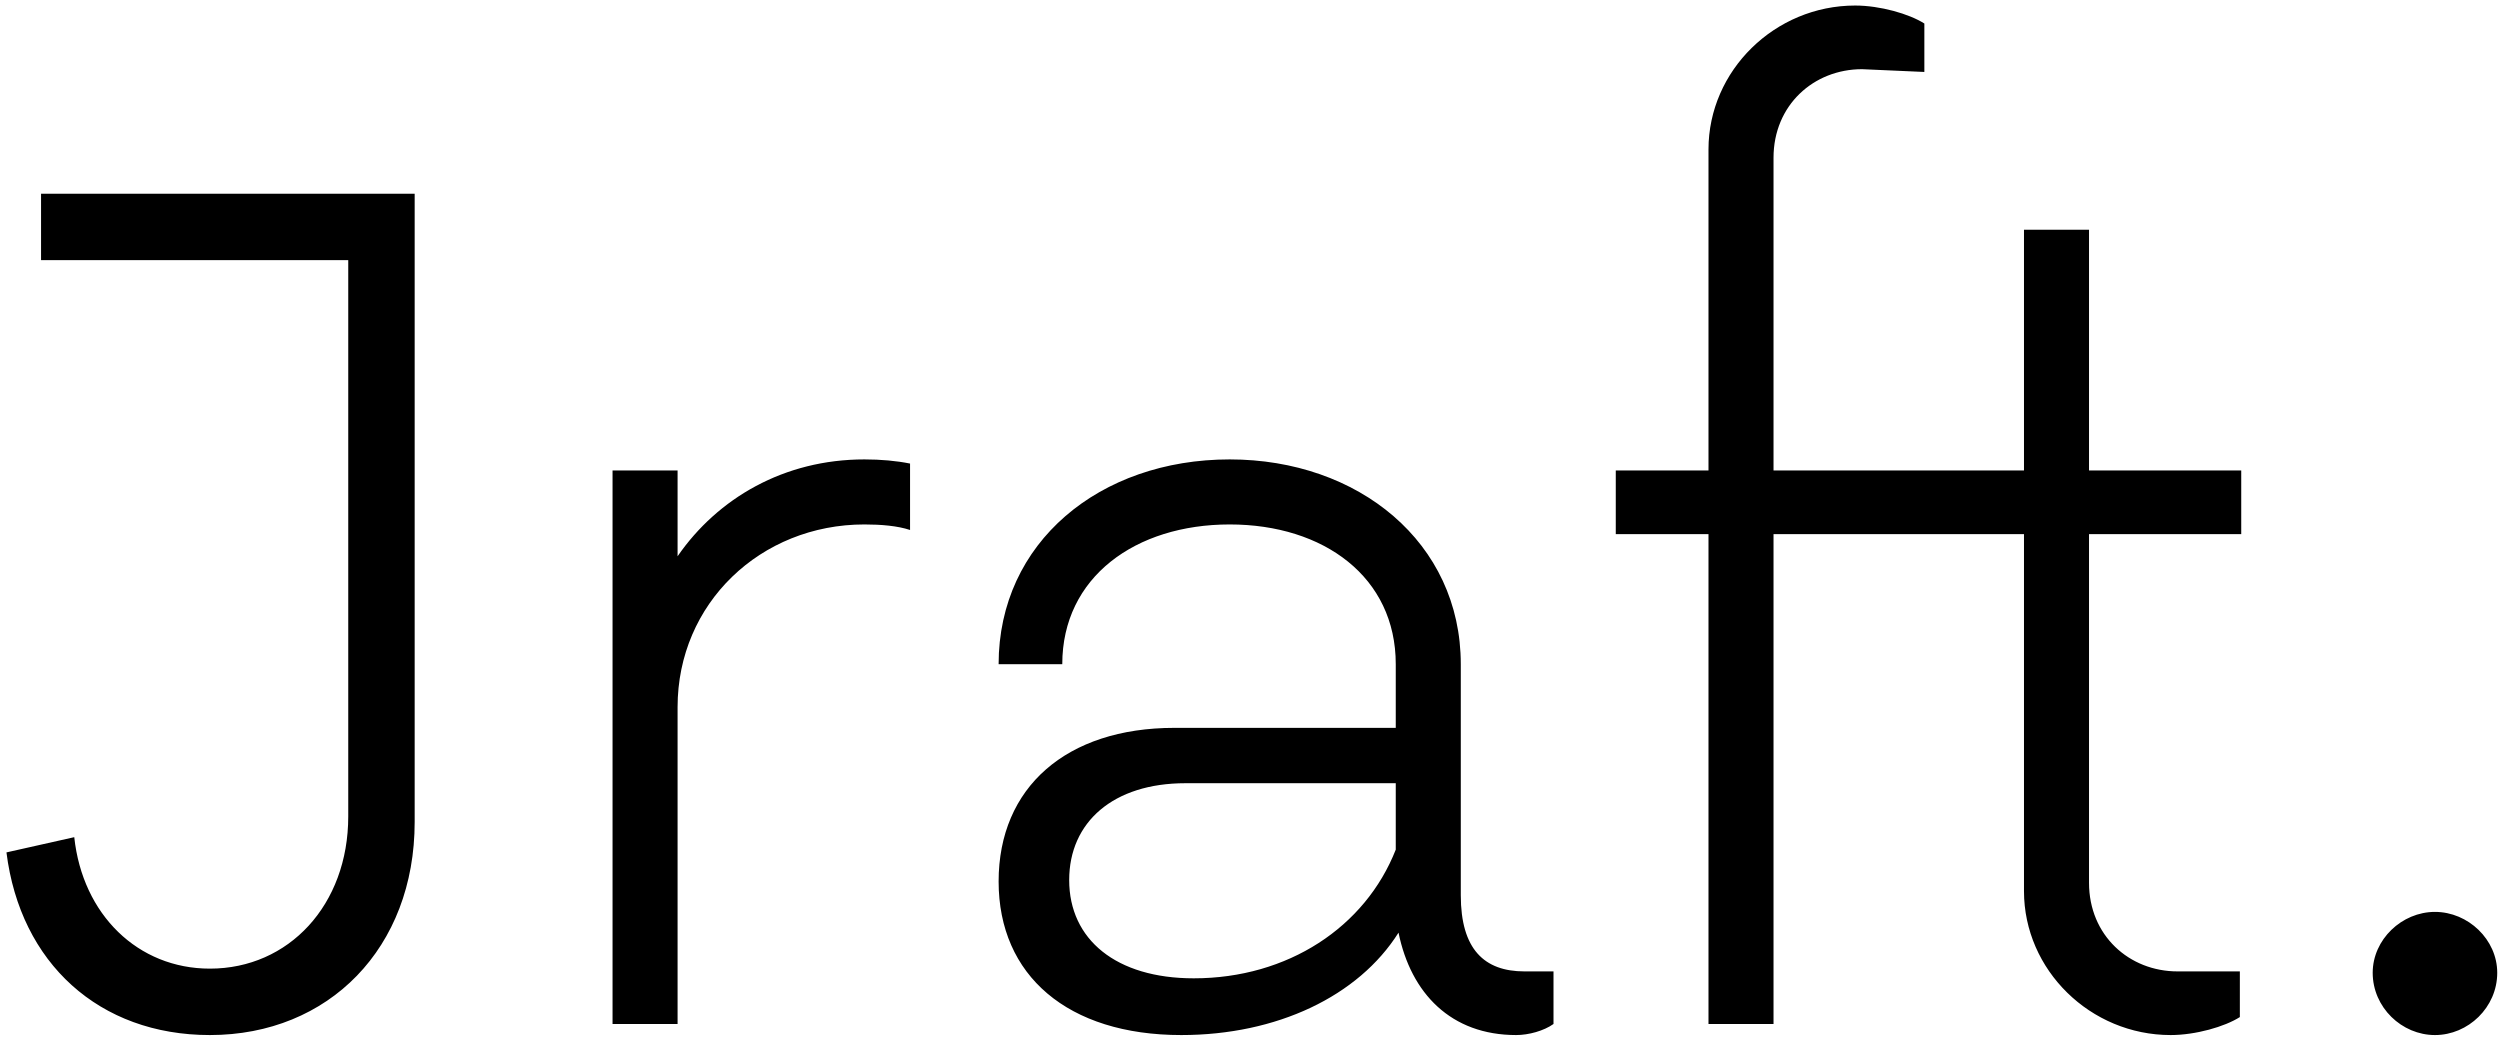
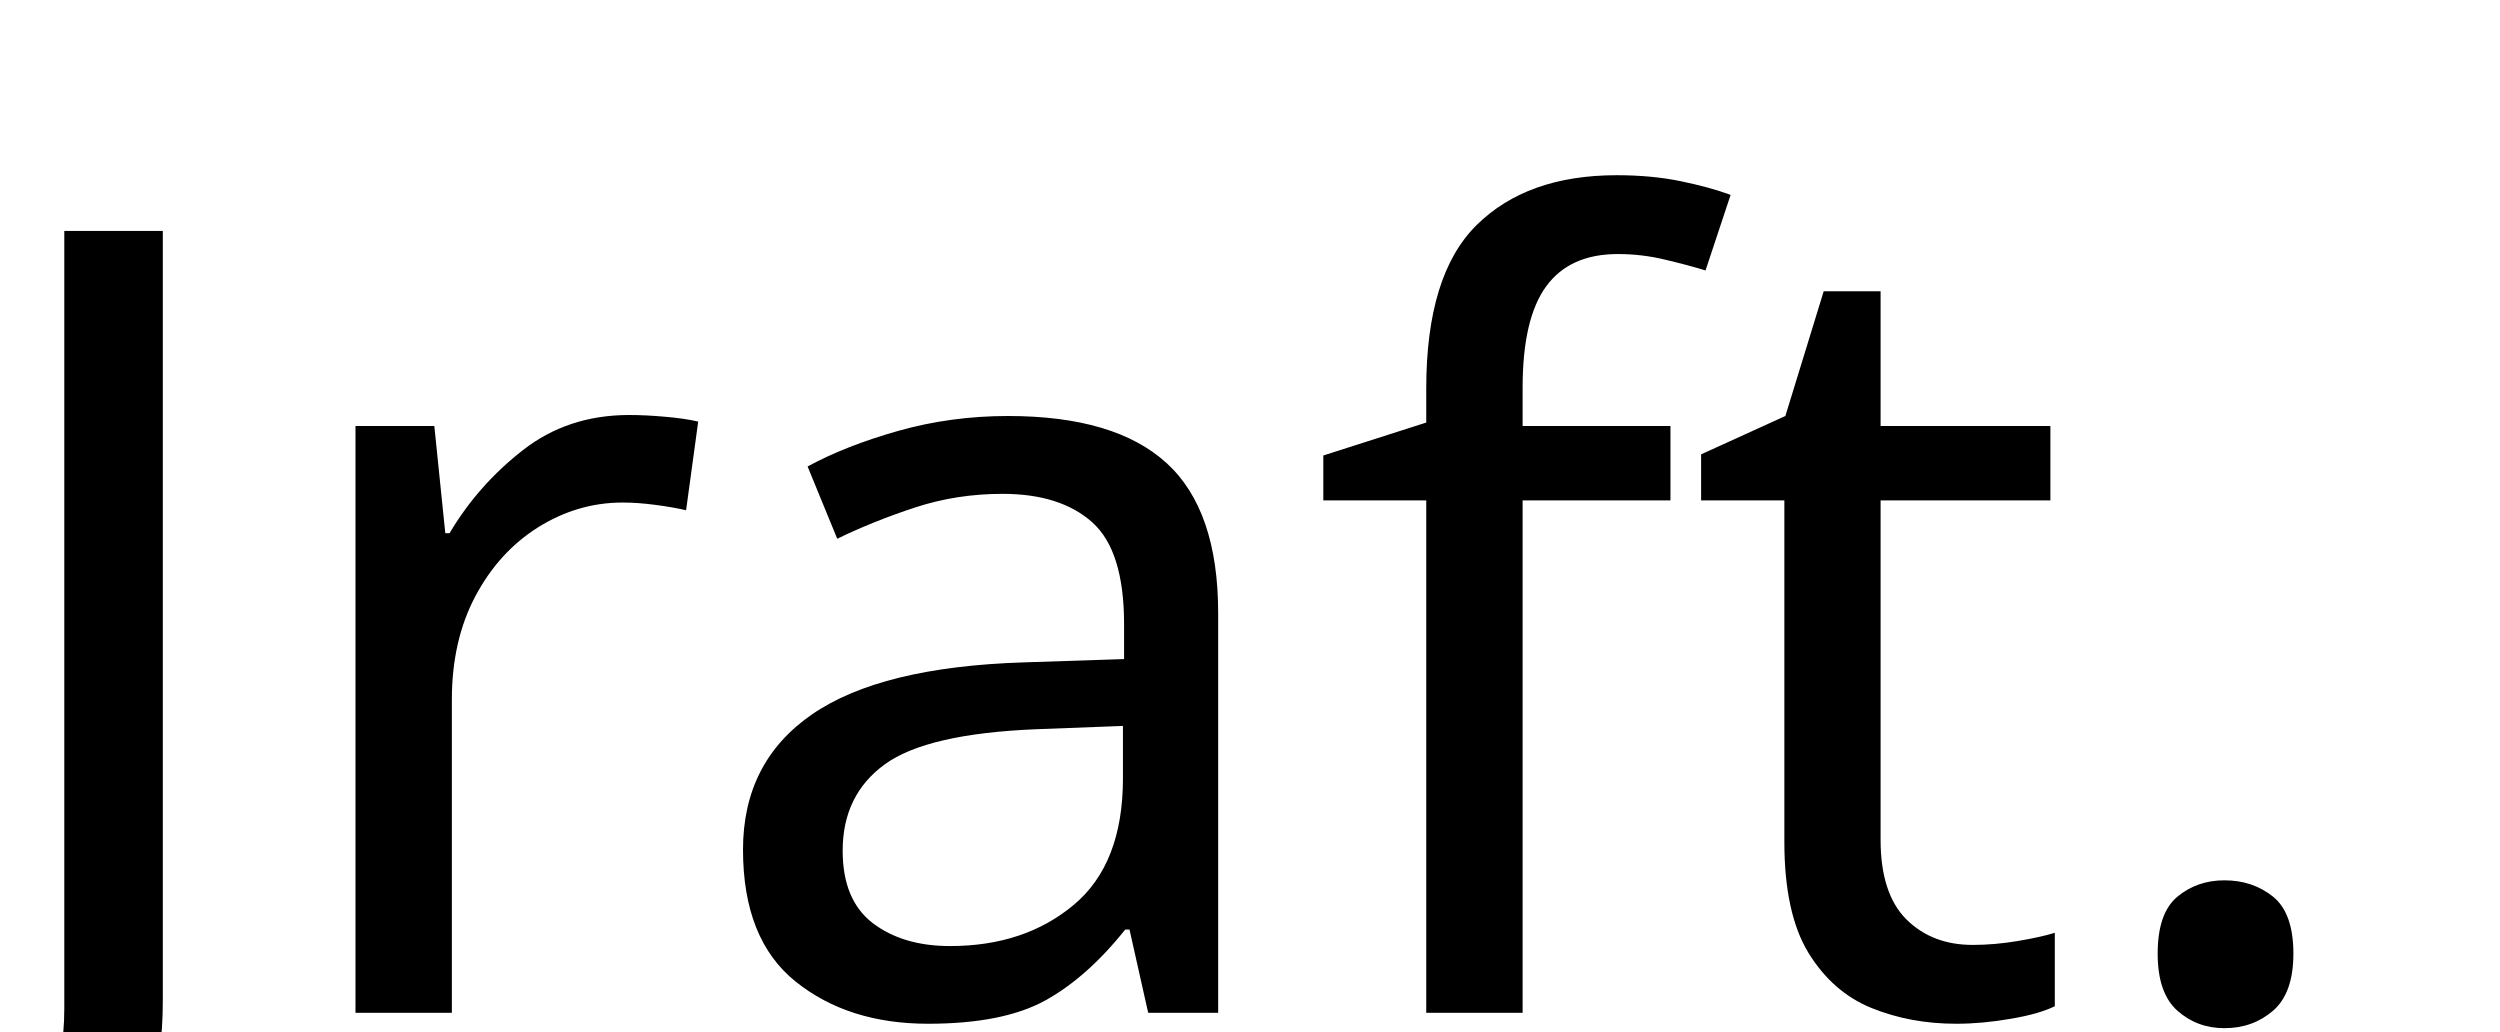
- <svg xmlns="http://www.w3.org/2000/svg" height="113" viewBox="0 0 271 113" width="271">
-   <path d="m34.75 125.2c12.9 0 22.2-9.45 22.2-23.1v-68.1h-40.5v7.2h33.3v60.3c0 9.6-6.45 16.5-15 16.5-7.8 0-13.8-5.85-14.7-14.25l-7.35 1.65c1.5 12 10.05 19.8 22.05 19.8zm50.7-1.2v-34.35c0-11.25 9-19.8 20.25-19.8 1.8 0 3.6.15 4.95.6v-7.2c-1.5-.3-3.15-.45-4.95-.45-8.7 0-15.9 4.2-20.25 10.5v-9.3h-7.05v60zm90.9 1.2c1.35 0 3-.45 4.05-1.2v-5.7h-3.15c-4.35 0-6.9-2.4-6.9-8.25v-25.05c0-13.2-11.1-22.2-25.05-22.2-14.1 0-25.05 9-25.05 22.2h6.9c0-9.45 7.95-15.15 18.15-15.15s18 5.7 18 15.15v6.9h-24c-11.7 0-19.05 6.45-19.05 16.65 0 10.2 7.5 16.65 19.8 16.65 10.35 0 19.2-4.2 23.55-11.1 1.35 6.6 5.7 11.1 12.75 11.1zm-34.95-6.15c-8.4 0-13.5-4.2-13.5-10.65 0-6.3 4.8-10.5 12.6-10.5h22.8v7.2c-3.3 8.4-11.7 13.95-21.9 13.95zm105.9 6.15c2.7 0 5.85-.9 7.5-1.95v-4.95h-6.75c-5.25 0-9.6-3.9-9.6-9.6v-37.8h16.5v-6.9h-16.5v-26.1h-7.05v26.1h-27.15v-33.9c0-5.7 4.35-9.6 9.6-9.6l6.75.3v-5.25c-1.65-1.05-4.8-1.95-7.5-1.95-8.7 0-15.9 7.05-15.9 15.6v34.8h-10.05v6.9h10.05v53.1h7.05v-53.1h27.15v38.7c0 8.55 7.2 15.6 15.9 15.6zm28.65 0c3.6 0 6.75-3 6.75-6.75 0-3.6-3.15-6.6-6.75-6.6s-6.75 3-6.75 6.6c0 3.75 3.15 6.75 6.75 6.75z" transform="translate(-12 -13)" />
+ <svg xmlns="http://www.w3.org/2000/svg" height="113" viewBox="0 0 274 113" width="274">
+   <text fill-rule="evenodd" font-family="NowAlt-Regular, Now Alt" font-size="120" transform="translate(-11 -13)">
+     <tspan x="7" y="124">Jraft.</tspan>
+   </text>
</svg>
